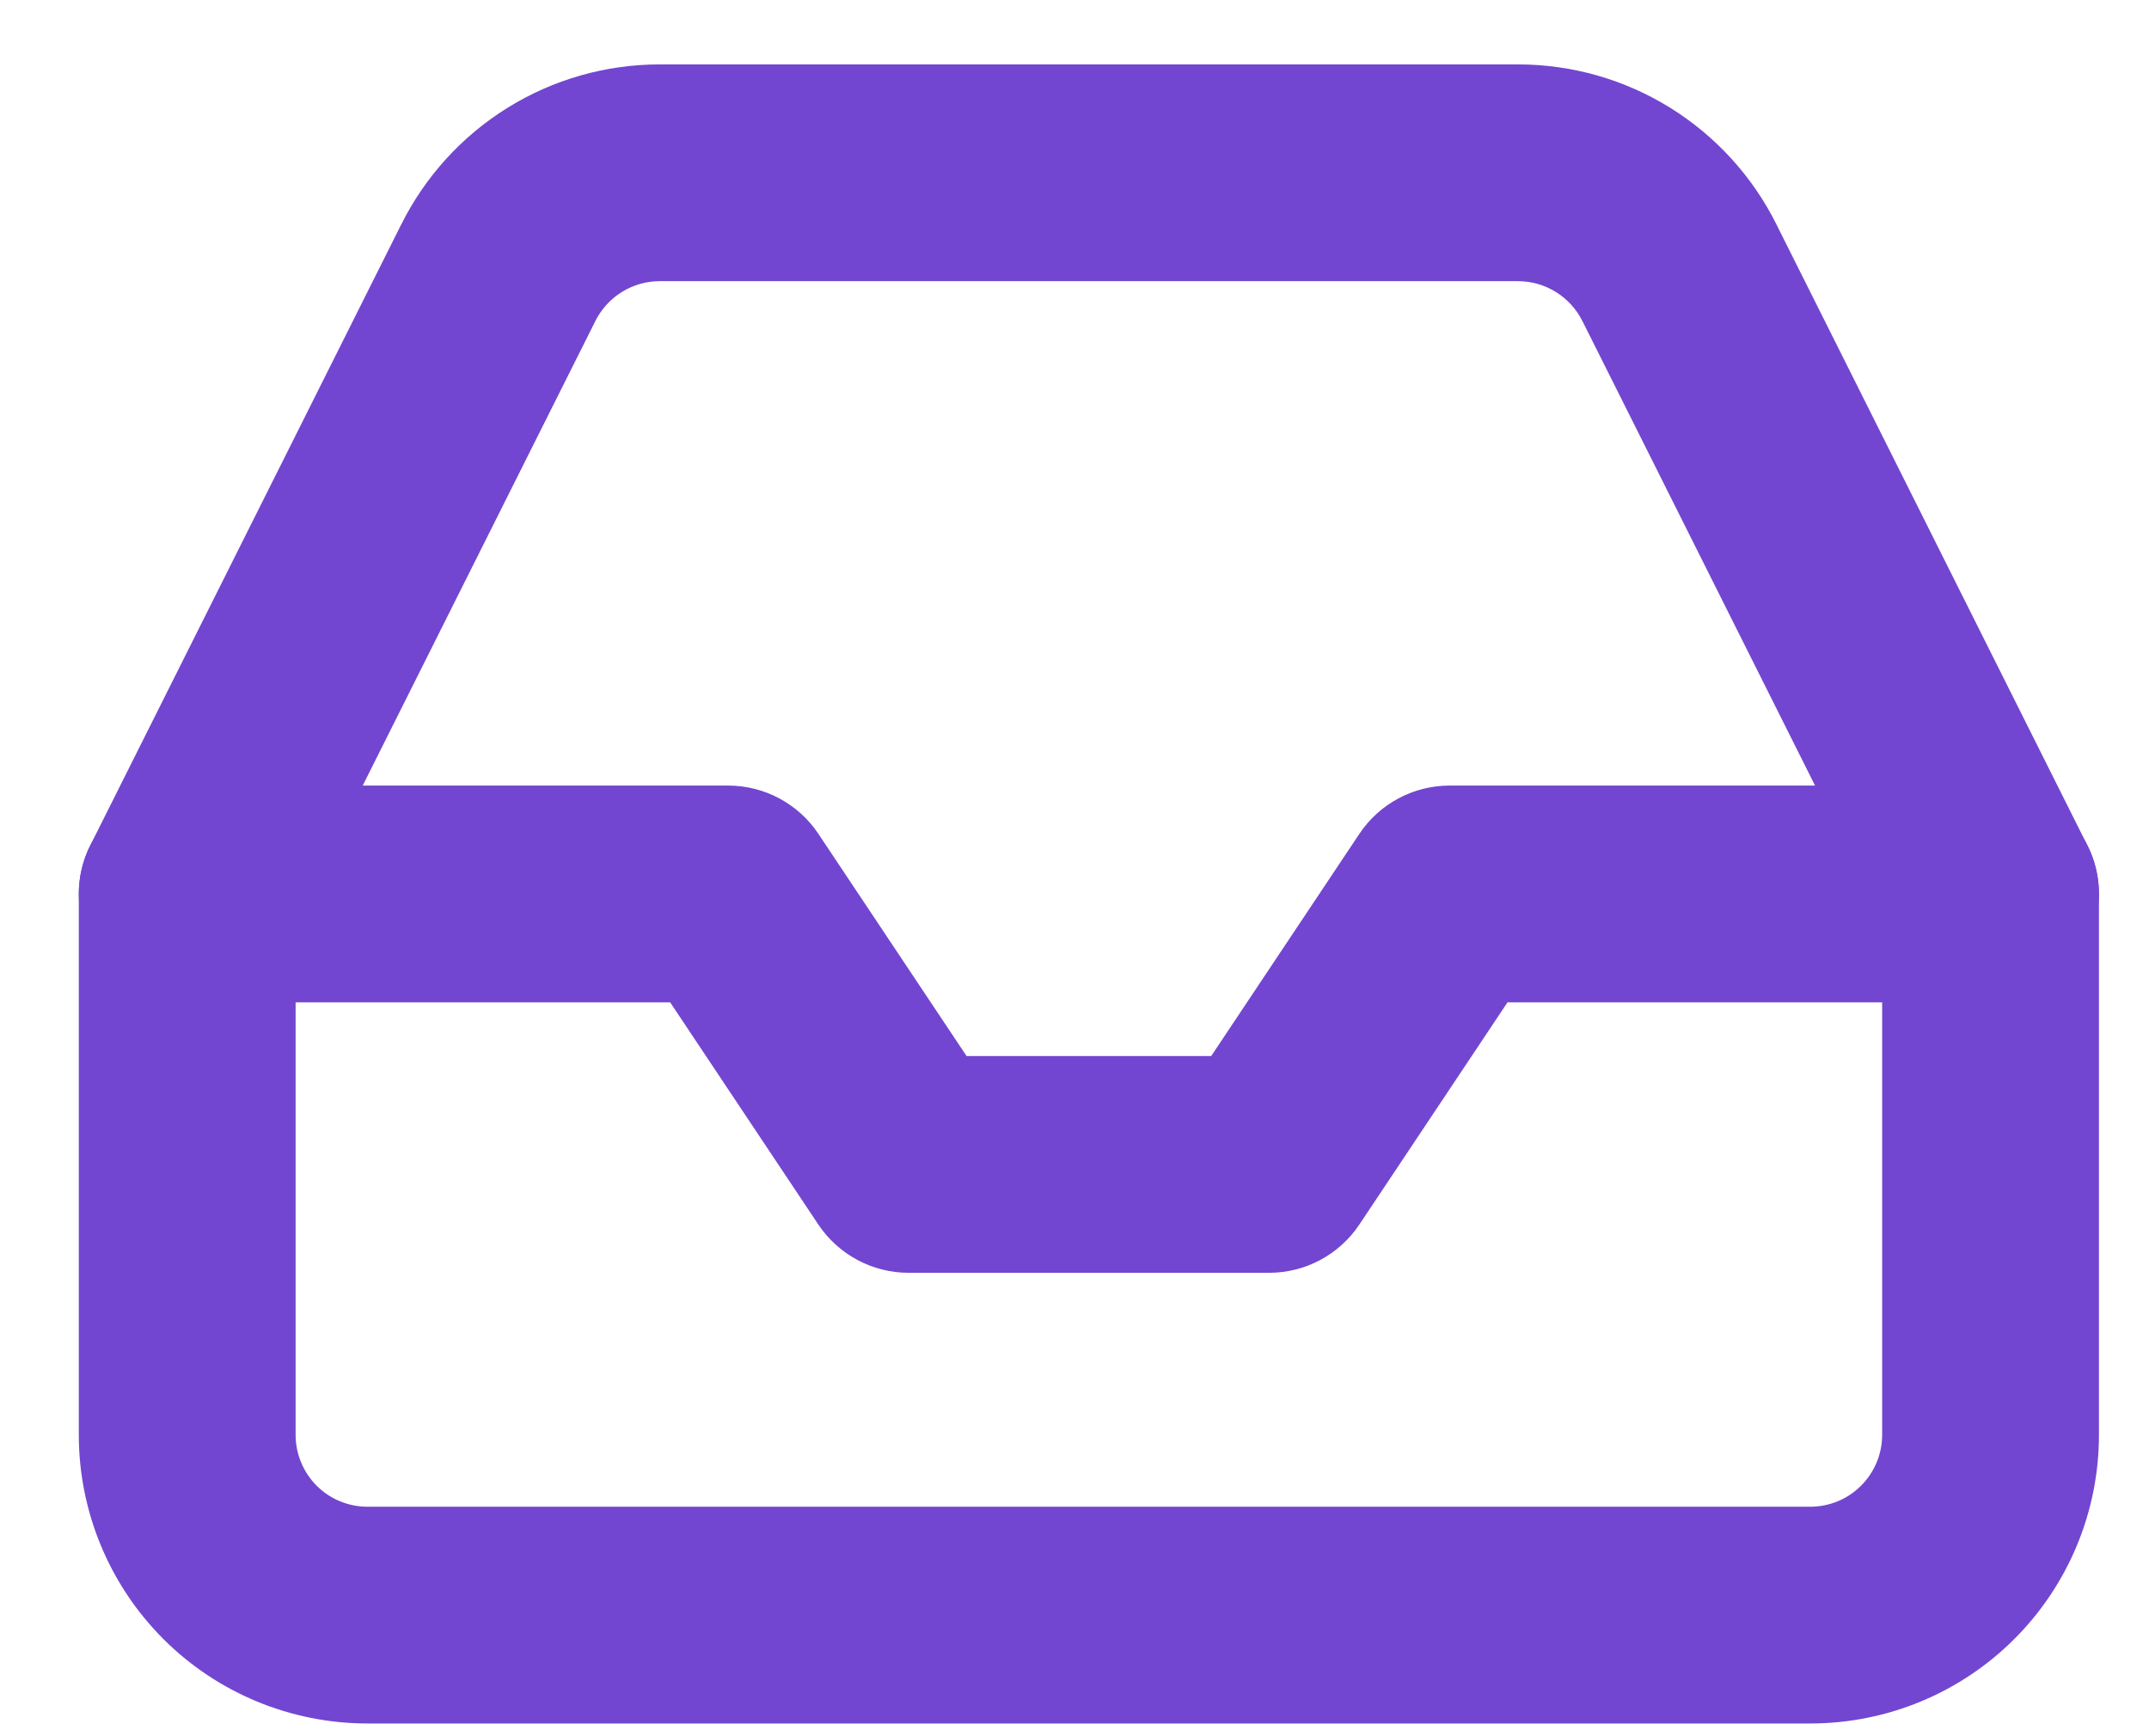
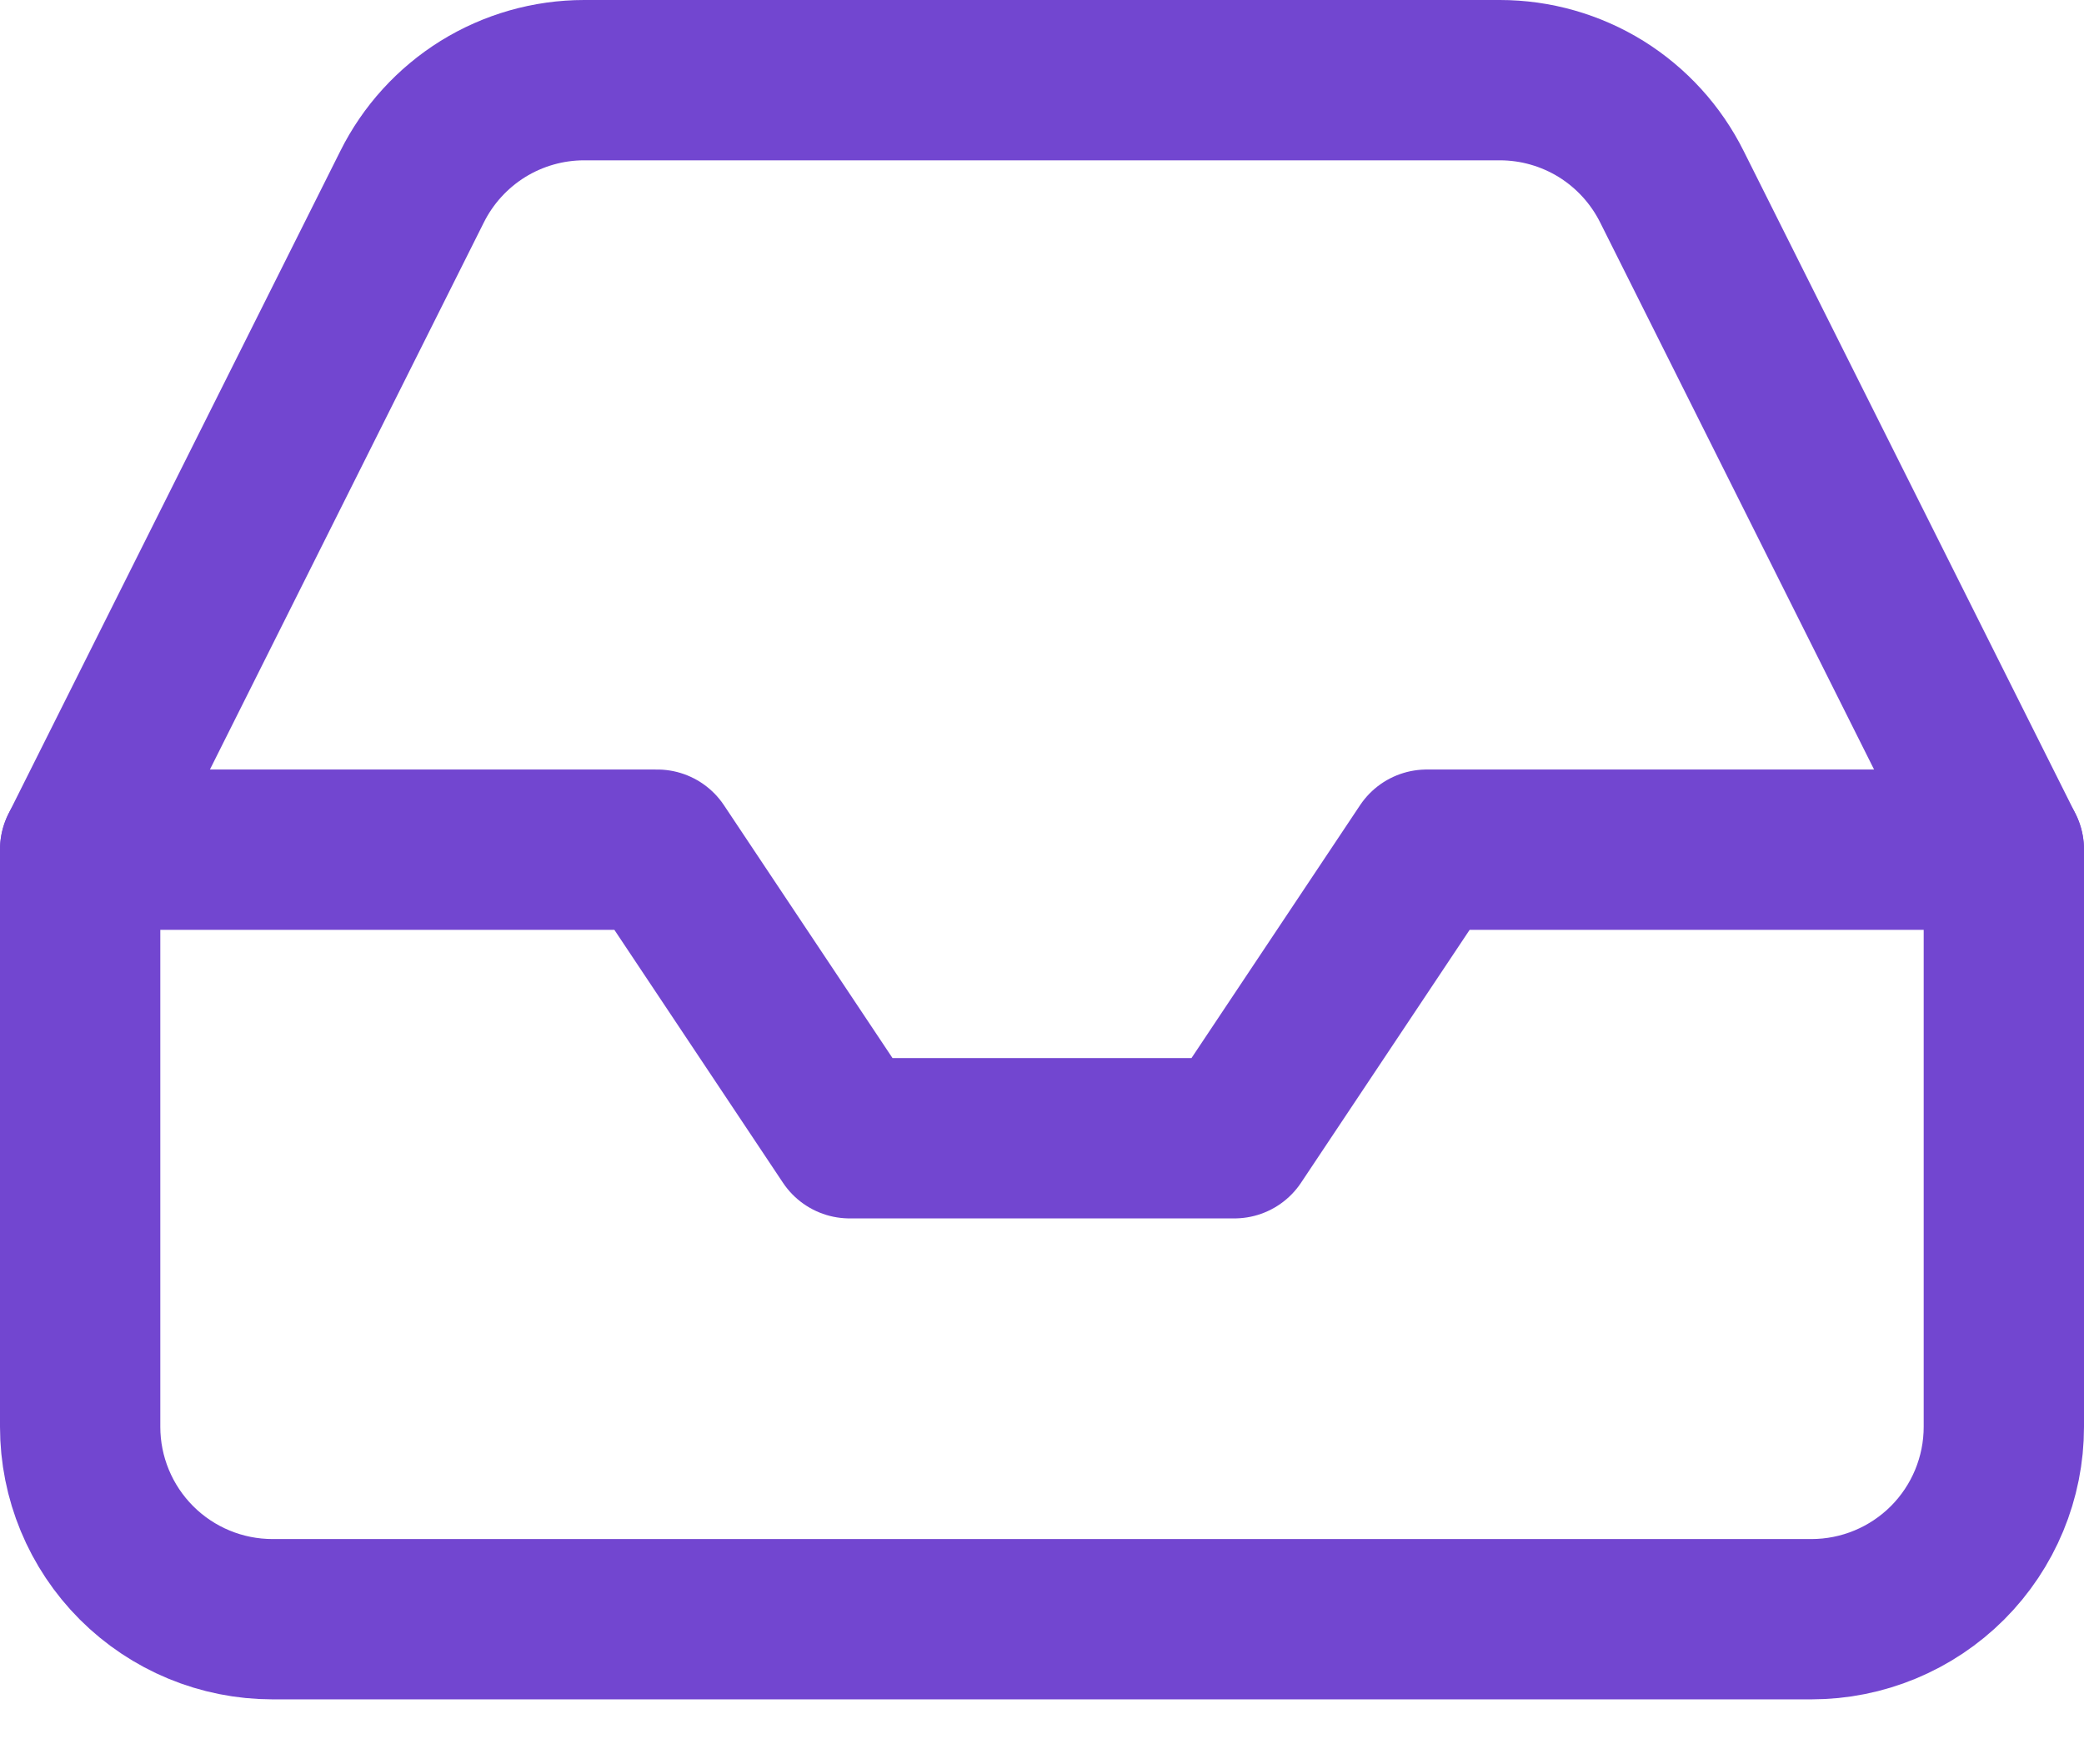
- <svg xmlns="http://www.w3.org/2000/svg" width="26" height="21" viewBox="0 0 26 21" fill="none">
-   <path fill-rule="evenodd" clip-rule="evenodd" d="M1.174 10.818C1.174 10.216 1.662 9.727 2.265 9.727H8.81C9.175 9.727 9.516 9.91 9.718 10.213L11.576 13H14.772L16.63 10.213C16.832 9.91 17.173 9.727 17.538 9.727H24.083C24.685 9.727 25.174 10.216 25.174 10.818C25.174 11.421 24.685 11.909 24.083 11.909H18.121L16.263 14.696C16.061 14.999 15.72 15.182 15.356 15.182H10.992C10.627 15.182 10.287 14.999 10.084 14.696L8.226 11.909H2.265C1.662 11.909 1.174 11.421 1.174 10.818Z" fill="#7246D0" stroke="#7246D0" stroke-width="0.441" stroke-linecap="round" stroke-linejoin="round" />
-   <path fill-rule="evenodd" clip-rule="evenodd" d="M7.981 1L18.367 1C18.975 1 19.573 1.17 20.09 1.491C20.607 1.812 21.024 2.27 21.296 2.815C21.296 2.815 21.296 2.816 21.296 2.816L25.058 10.33C25.134 10.481 25.174 10.649 25.174 10.818V17.364C25.174 18.232 24.829 19.064 24.215 19.678C23.602 20.292 22.769 20.636 21.901 20.636H4.447C3.579 20.636 2.746 20.292 2.132 19.678C1.519 19.064 1.174 18.232 1.174 17.364V10.818C1.174 10.649 1.213 10.481 1.289 10.33L5.051 2.816C5.052 2.816 5.052 2.815 5.052 2.815C5.323 2.27 5.741 1.812 6.258 1.491C6.775 1.17 7.372 1 7.981 1ZM6.028 3.302L7.004 3.79L3.356 11.076V17.364C3.356 17.653 3.471 17.93 3.675 18.135C3.88 18.34 4.157 18.454 4.447 18.454H21.901C22.19 18.454 22.468 18.34 22.672 18.135C22.877 17.93 22.992 17.653 22.992 17.364V11.076L19.344 3.79L19.342 3.787C19.252 3.606 19.113 3.453 18.94 3.346C18.768 3.239 18.569 3.182 18.366 3.182H7.981C7.779 3.182 7.58 3.239 7.407 3.346C7.235 3.453 7.096 3.606 7.005 3.787L6.028 3.302Z" fill="#7246D0" stroke="#7246D0" stroke-width="0.441" stroke-linecap="round" stroke-linejoin="round" />
+ <svg xmlns="http://www.w3.org/2000/svg" width="26" height="22" viewBox="0 0 26 22" fill="none">
+   <path d="M25 10.6H17.8L15.4 14.2H10.6L8.2 10.6H1" stroke="#7246D0" stroke-width="2" stroke-linecap="round" stroke-linejoin="round" />
+   <path d="M5.14 2.332L1 10.6V17.8C1 18.436 1.253 19.047 1.703 19.497C2.153 19.947 2.763 20.2 3.4 20.2H22.6C23.236 20.2 23.847 19.947 24.297 19.497C24.747 19.047 25 18.436 25 17.8V10.6L20.86 2.332C20.661 1.932 20.355 1.596 19.976 1.36C19.596 1.125 19.159 1 18.712 1H7.288C6.841 1 6.404 1.125 6.024 1.36C5.645 1.596 5.339 1.932 5.14 2.332V2.332Z" stroke="#7246D0" stroke-width="2" stroke-linecap="round" stroke-linejoin="round" />
</svg>
